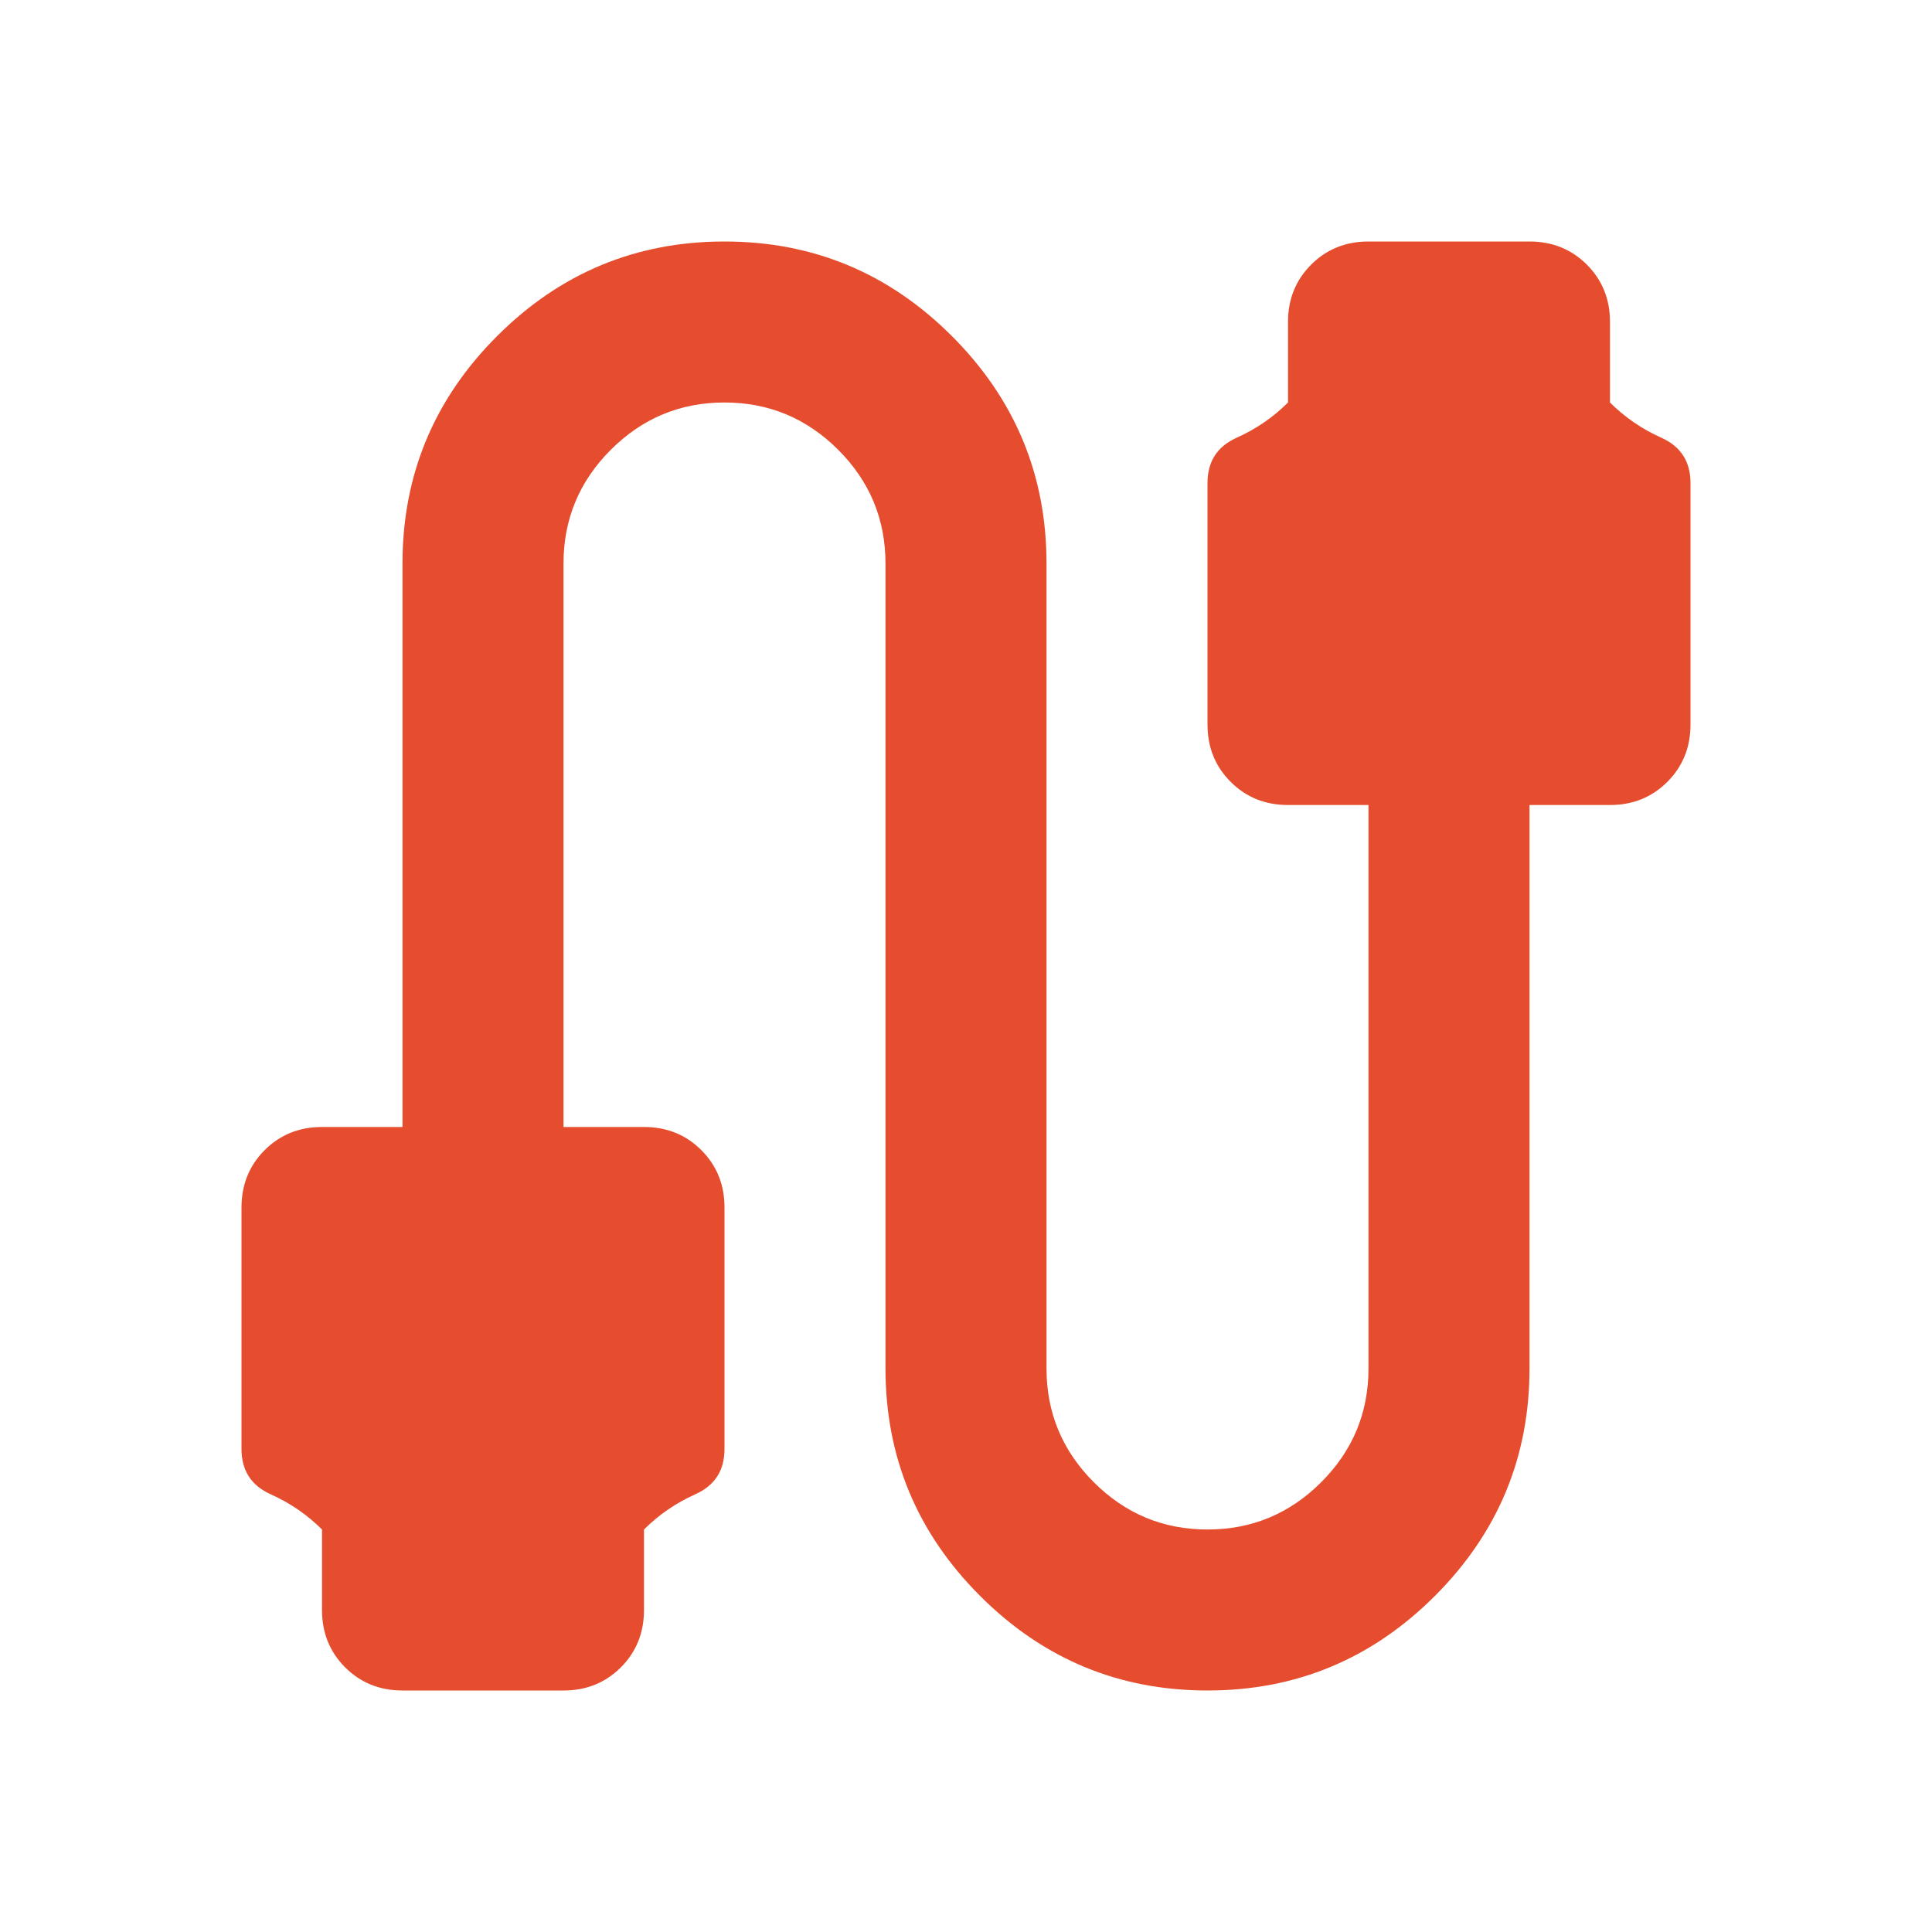
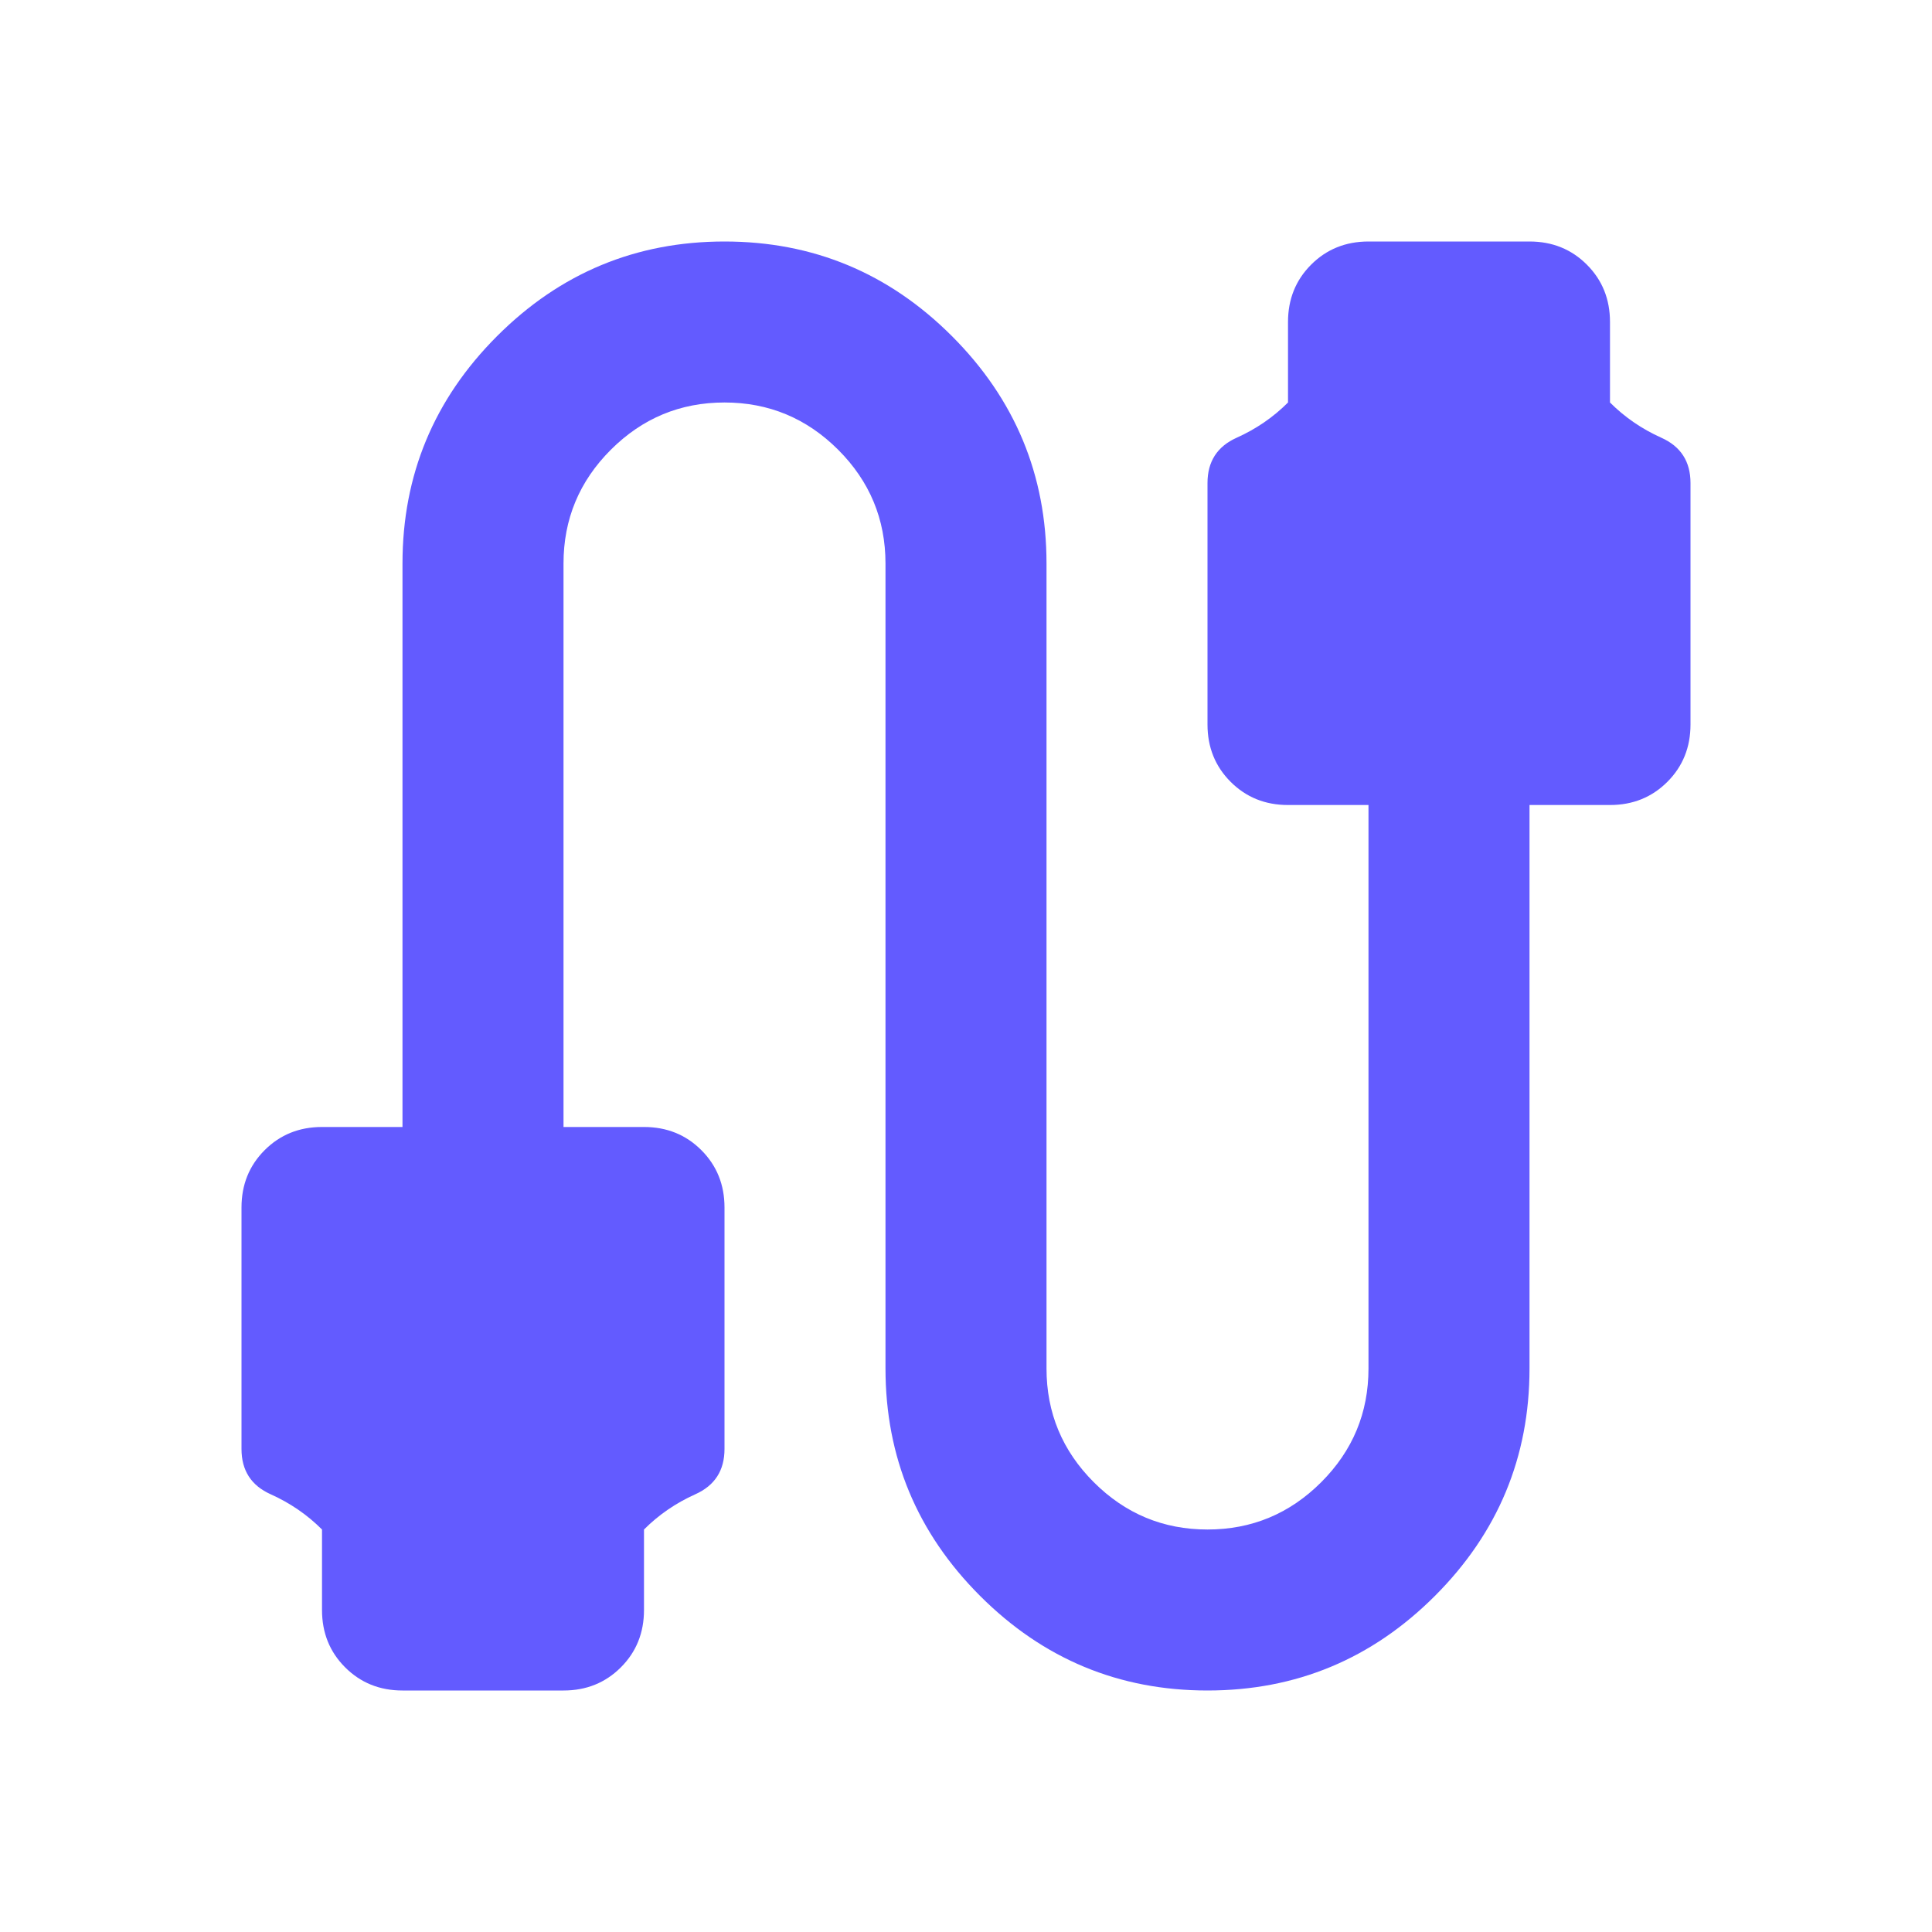
<svg xmlns="http://www.w3.org/2000/svg" width="64" height="64" viewBox="0 0 64 64" fill="none">
  <mask id="mask0_580_415" style="mask-type:alpha" maskUnits="userSpaceOnUse" x="0" y="0" width="64" height="64">
    <rect width="64" height="64" fill="#D9D9D9" />
  </mask>
  <g mask="url(#mask0_580_415)">
-     <path d="M13.333 56C12.578 56 11.944 55.744 11.433 55.233C10.922 54.722 10.667 54.089 10.667 53.333V50.667C10.178 50.178 9.611 49.789 8.967 49.5C8.322 49.211 8 48.711 8 48V40C8 39.244 8.256 38.611 8.767 38.1C9.278 37.589 9.911 37.333 10.667 37.333H13.333V18.667C13.333 15.733 14.378 13.222 16.467 11.133C18.556 9.044 21.067 8 24 8C26.933 8 29.444 9.044 31.533 11.133C33.622 13.222 34.667 15.733 34.667 18.667V45.333C34.667 46.8 35.189 48.056 36.233 49.1C37.278 50.144 38.533 50.667 40 50.667C41.467 50.667 42.722 50.144 43.767 49.1C44.811 48.056 45.333 46.8 45.333 45.333V26.667H42.667C41.911 26.667 41.278 26.411 40.767 25.9C40.256 25.389 40 24.756 40 24V16C40 15.289 40.322 14.789 40.967 14.5C41.611 14.211 42.178 13.822 42.667 13.333V10.667C42.667 9.911 42.922 9.278 43.433 8.767C43.944 8.256 44.578 8 45.333 8H50.667C51.422 8 52.056 8.256 52.567 8.767C53.078 9.278 53.333 9.911 53.333 10.667V13.333C53.822 13.822 54.389 14.211 55.033 14.5C55.678 14.789 56 15.289 56 16V24C56 24.756 55.744 25.389 55.233 25.9C54.722 26.411 54.089 26.667 53.333 26.667H50.667V45.333C50.667 48.267 49.622 50.778 47.533 52.867C45.444 54.956 42.933 56 40 56C37.067 56 34.556 54.956 32.467 52.867C30.378 50.778 29.333 48.267 29.333 45.333V18.667C29.333 17.2 28.811 15.944 27.767 14.9C26.722 13.856 25.467 13.333 24 13.333C22.533 13.333 21.278 13.856 20.233 14.9C19.189 15.944 18.667 17.2 18.667 18.667V37.333H21.333C22.089 37.333 22.722 37.589 23.233 38.1C23.744 38.611 24 39.244 24 40V48C24 48.711 23.678 49.211 23.033 49.5C22.389 49.789 21.822 50.178 21.333 50.667V53.333C21.333 54.089 21.078 54.722 20.567 55.233C20.056 55.744 19.422 56 18.667 56H13.333Z" fill="#E54D2E" />
+     <path d="M13.333 56C12.578 56 11.944 55.744 11.433 55.233C10.922 54.722 10.667 54.089 10.667 53.333V50.667C10.178 50.178 9.611 49.789 8.967 49.5C8.322 49.211 8 48.711 8 48V40C8 39.244 8.256 38.611 8.767 38.1C9.278 37.589 9.911 37.333 10.667 37.333H13.333V18.667C13.333 15.733 14.378 13.222 16.467 11.133C18.556 9.044 21.067 8 24 8C26.933 8 29.444 9.044 31.533 11.133C33.622 13.222 34.667 15.733 34.667 18.667V45.333C34.667 46.8 35.189 48.056 36.233 49.1C37.278 50.144 38.533 50.667 40 50.667C41.467 50.667 42.722 50.144 43.767 49.1C44.811 48.056 45.333 46.8 45.333 45.333V26.667H42.667C41.911 26.667 41.278 26.411 40.767 25.9C40.256 25.389 40 24.756 40 24V16C40 15.289 40.322 14.789 40.967 14.5C41.611 14.211 42.178 13.822 42.667 13.333V10.667C42.667 9.911 42.922 9.278 43.433 8.767C43.944 8.256 44.578 8 45.333 8H50.667C51.422 8 52.056 8.256 52.567 8.767C53.078 9.278 53.333 9.911 53.333 10.667V13.333C53.822 13.822 54.389 14.211 55.033 14.5C55.678 14.789 56 15.289 56 16V24C56 24.756 55.744 25.389 55.233 25.9C54.722 26.411 54.089 26.667 53.333 26.667H50.667V45.333C50.667 48.267 49.622 50.778 47.533 52.867C45.444 54.956 42.933 56 40 56C37.067 56 34.556 54.956 32.467 52.867C30.378 50.778 29.333 48.267 29.333 45.333V18.667C29.333 17.2 28.811 15.944 27.767 14.9C26.722 13.856 25.467 13.333 24 13.333C22.533 13.333 21.278 13.856 20.233 14.9C19.189 15.944 18.667 17.2 18.667 18.667V37.333H21.333C22.089 37.333 22.722 37.589 23.233 38.1C23.744 38.611 24 39.244 24 40V48C24 48.711 23.678 49.211 23.033 49.5C22.389 49.789 21.822 50.178 21.333 50.667V53.333C21.333 54.089 21.078 54.722 20.567 55.233C20.056 55.744 19.422 56 18.667 56H13.333Z" fill="#635BFF" />
  </g>
</svg>
